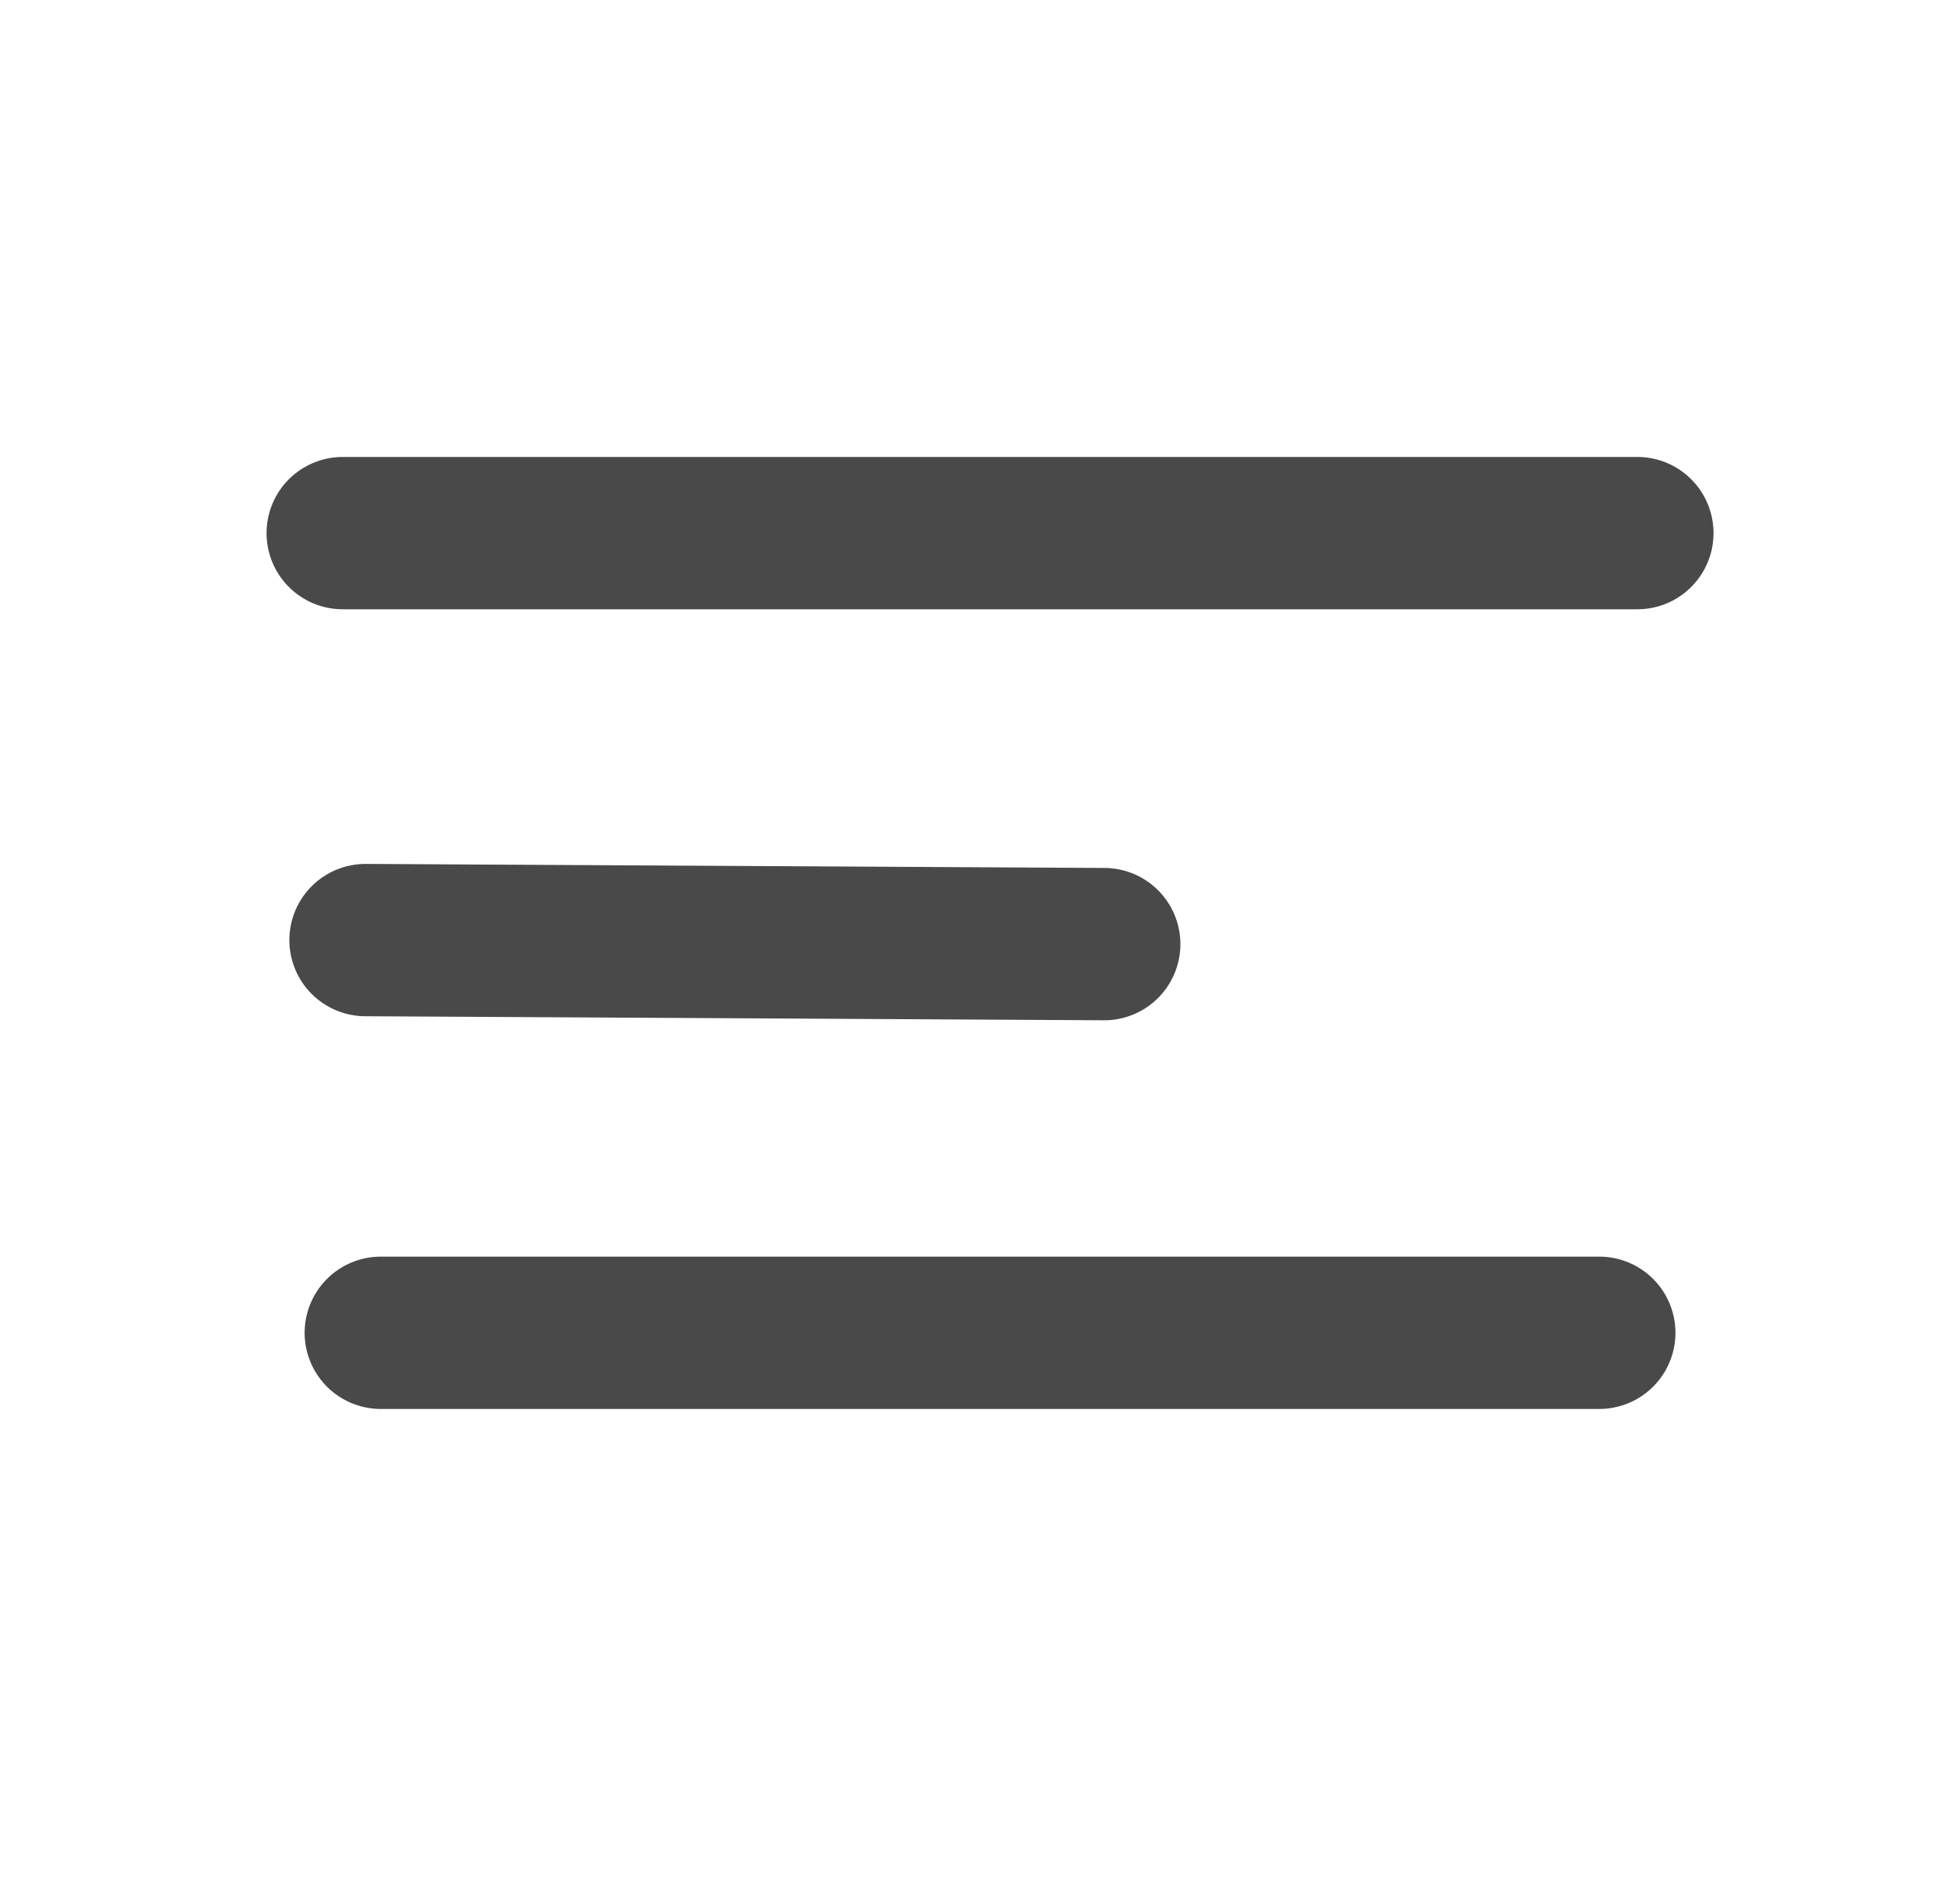
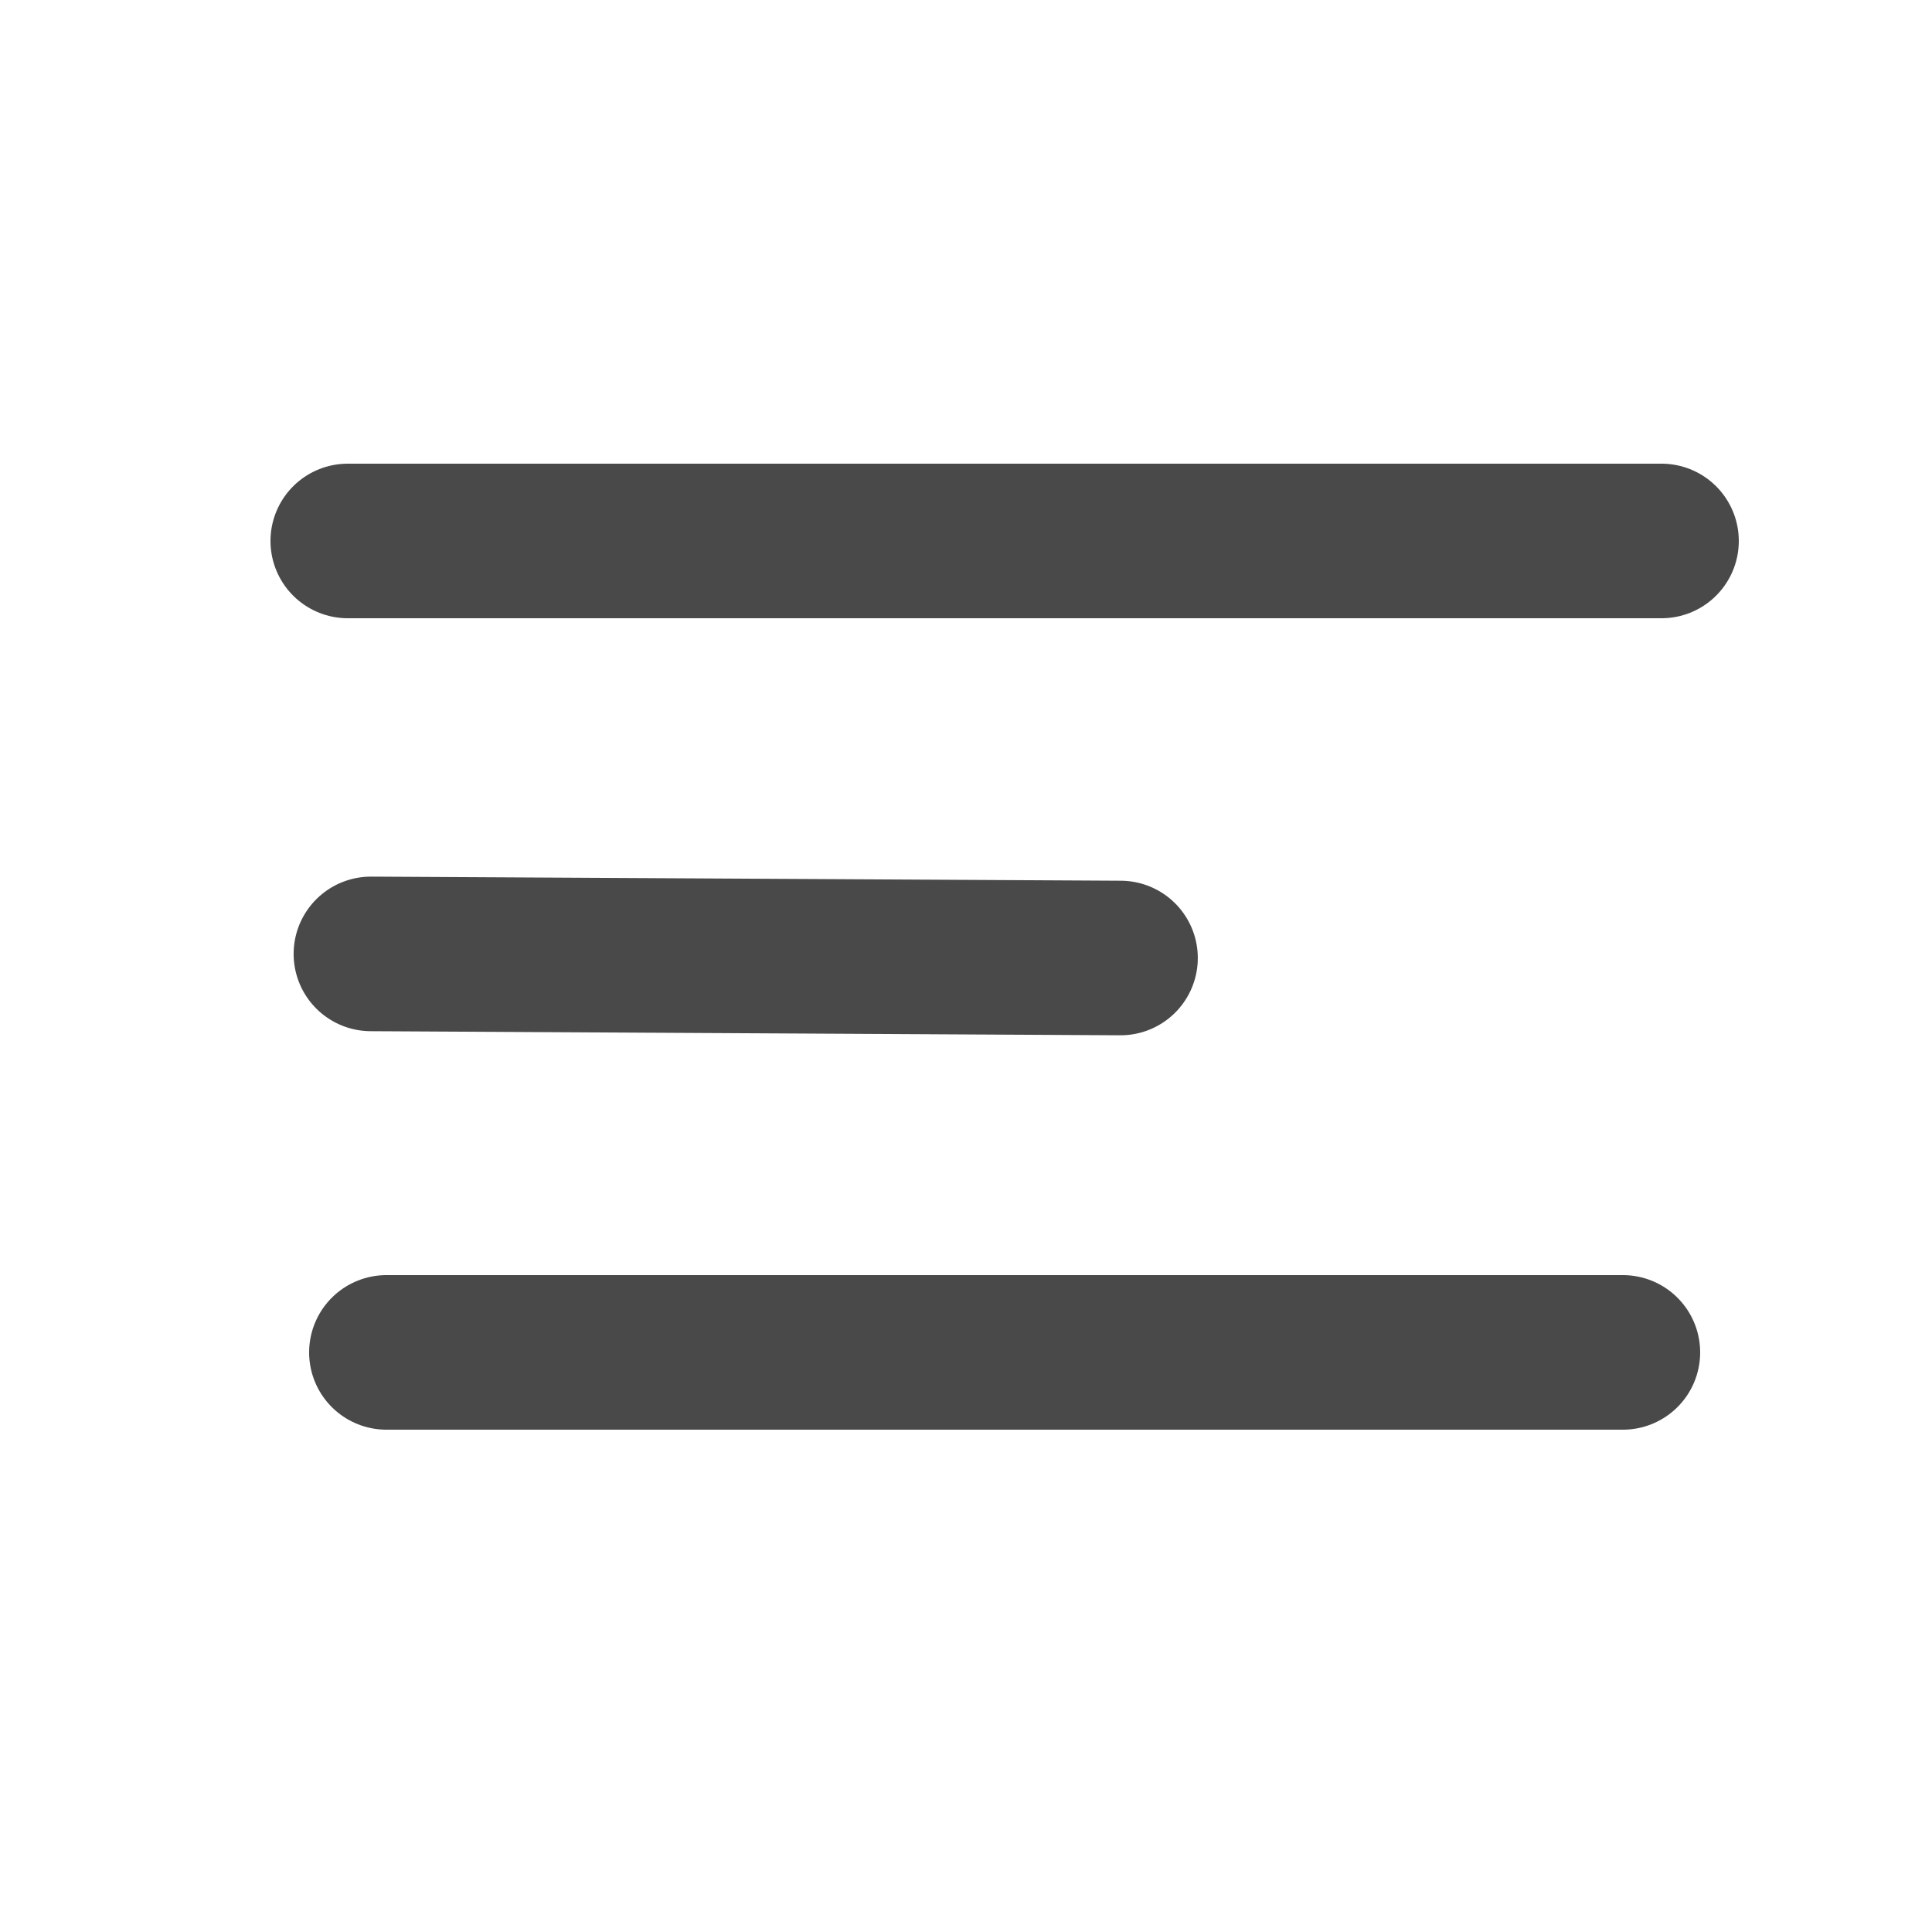
- <svg xmlns="http://www.w3.org/2000/svg" width="51px" height="50px" viewBox="0 0 51 50" version="1.1">
+ <svg xmlns="http://www.w3.org/2000/svg" width="50px" height="50px" viewBox="0 0 50 50" version="1.1">
  <g id="Page-1" stroke="none" stroke-width="1" fill="none" fill-rule="evenodd" stroke-linecap="round">
-     <g id="卡帶播放頁" transform="translate(-30, -258)" stroke="#494949" stroke-width="4">
-       <g id="Group-19" transform="translate(30, 258)">
+     <g id="切圖" transform="translate(-1024, -1640)" stroke="#494949" stroke-width="4">
+       <g id="Group-19" transform="translate(1024, 1640)">
        <g id="Icon" transform="translate(9, 14)">
          <path d="M0,0 L34,0" id="Stroke-106" />
          <path d="M0.599,10.687 L19.999,10.793" id="Stroke-108" />
          <path d="M1,21 L33,21" id="Stroke-110" />
        </g>
      </g>
    </g>
  </g>
</svg>
